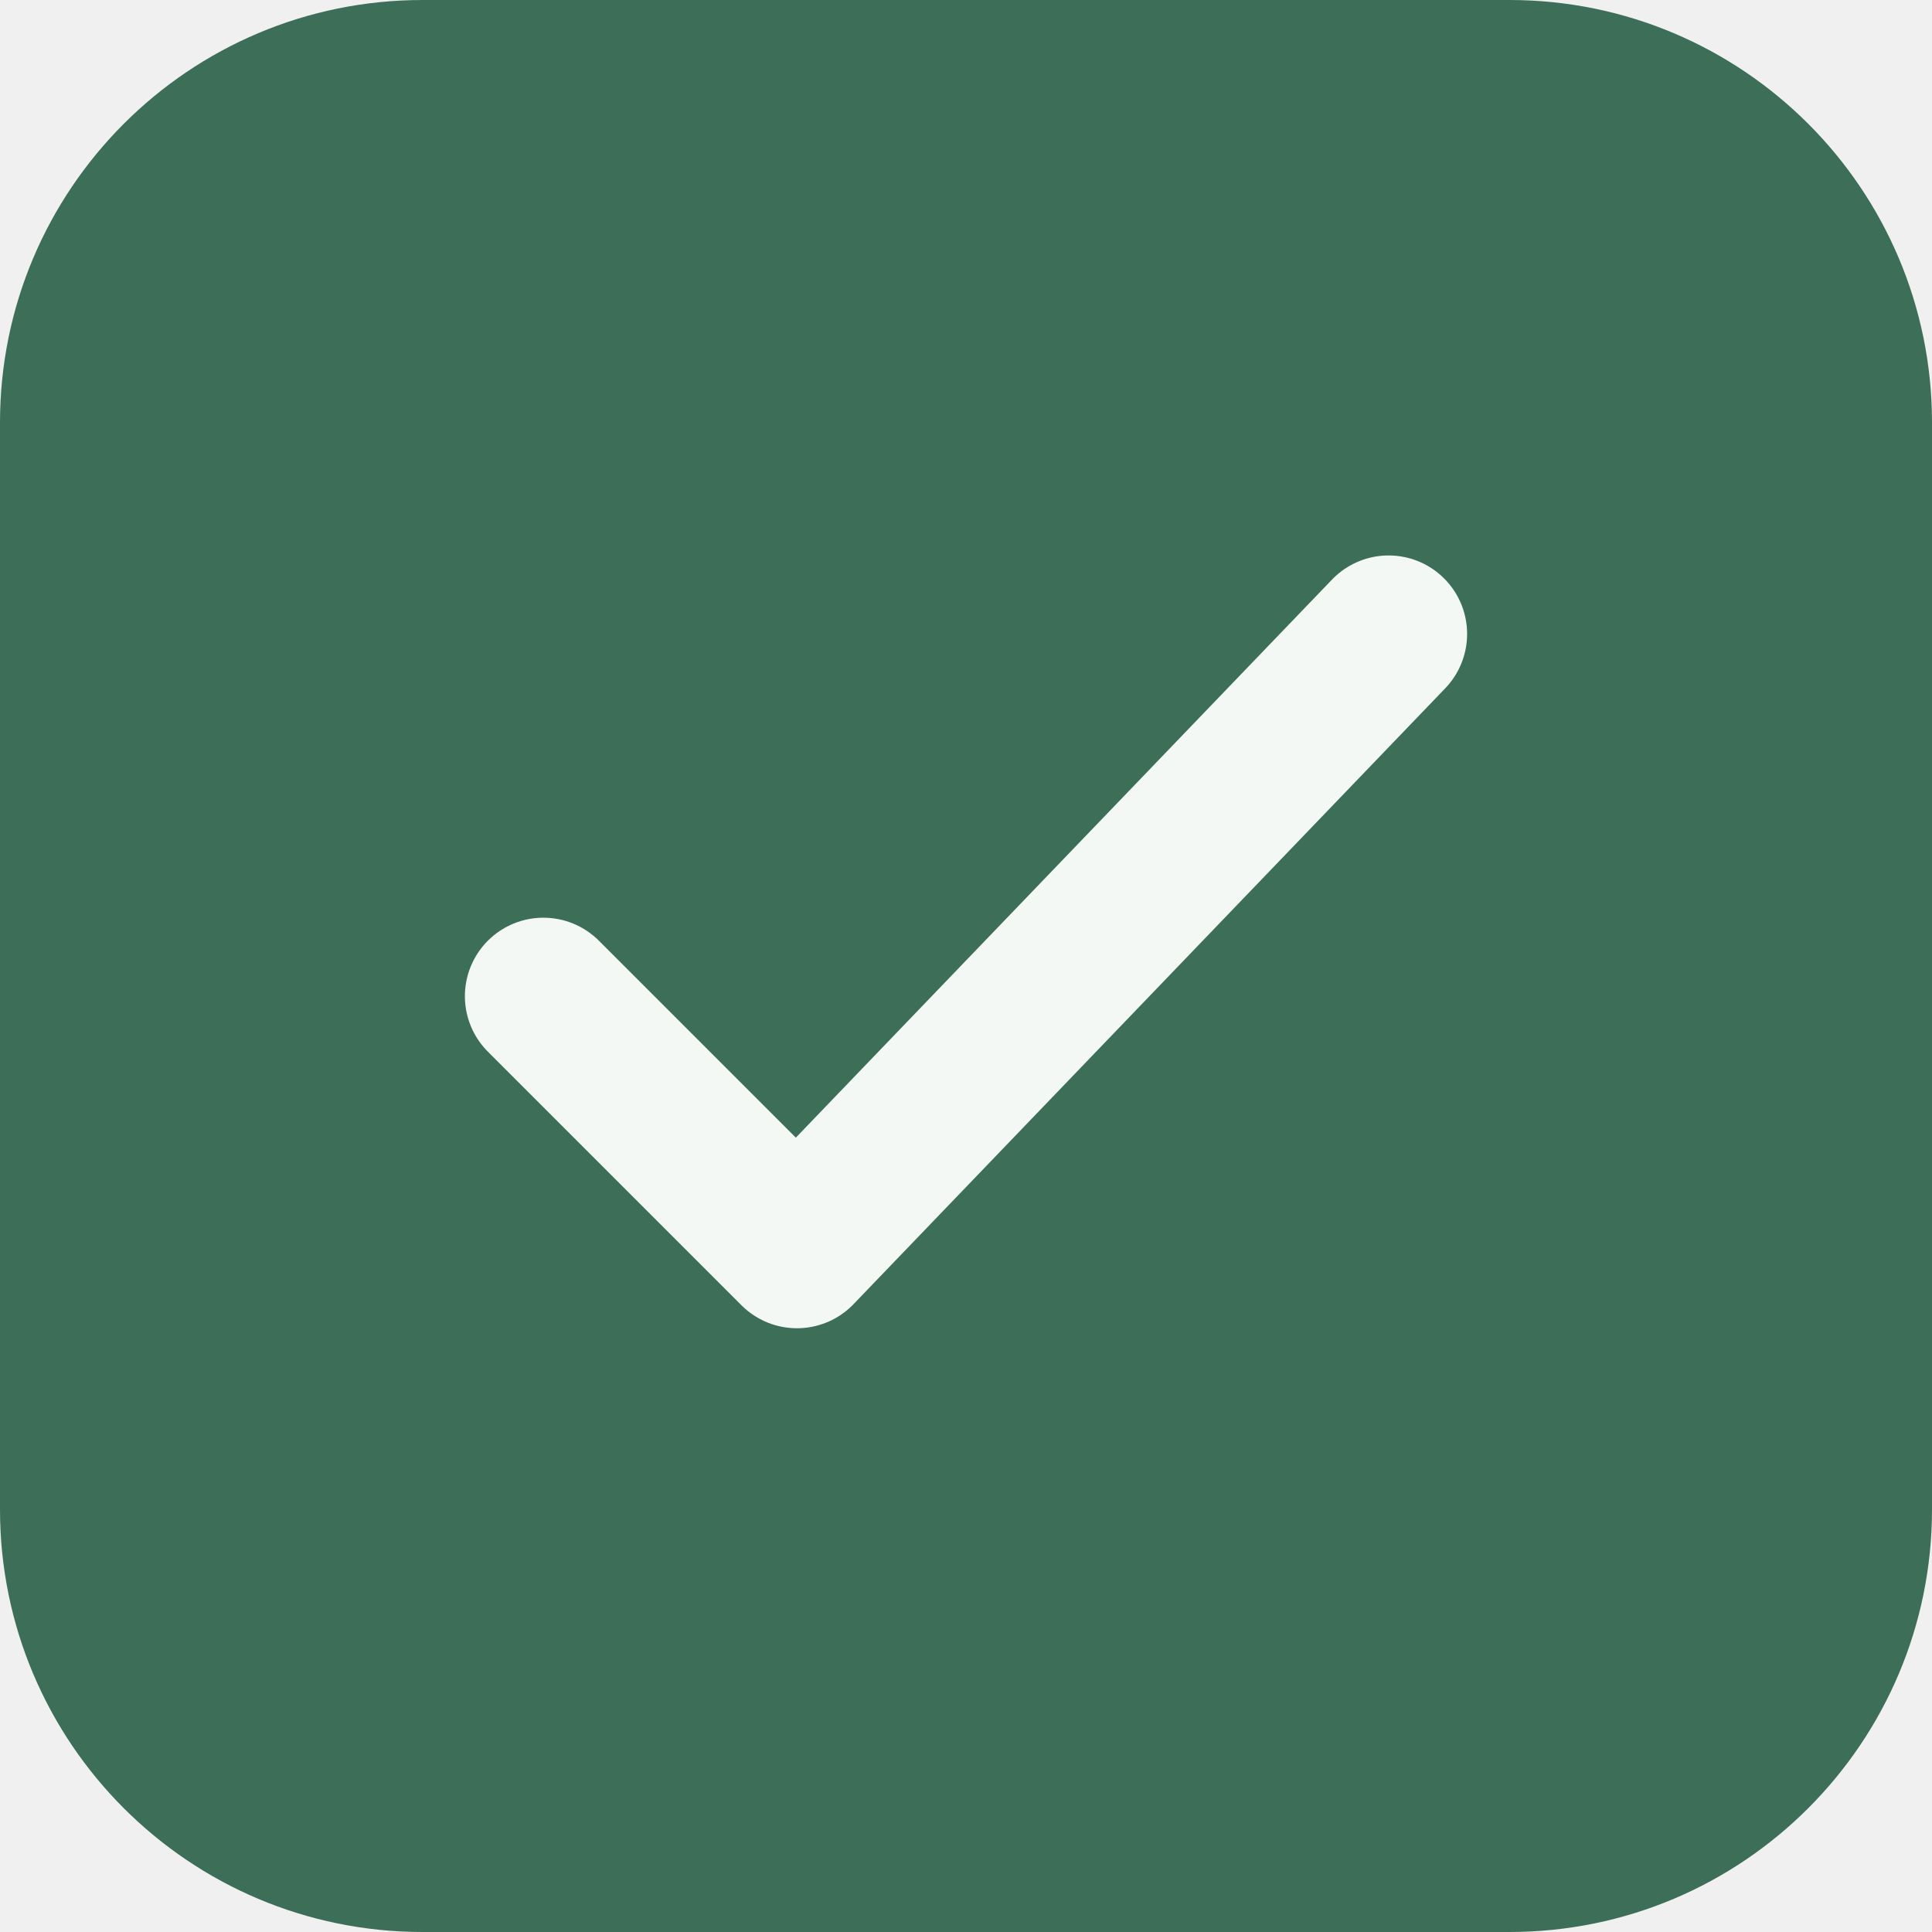
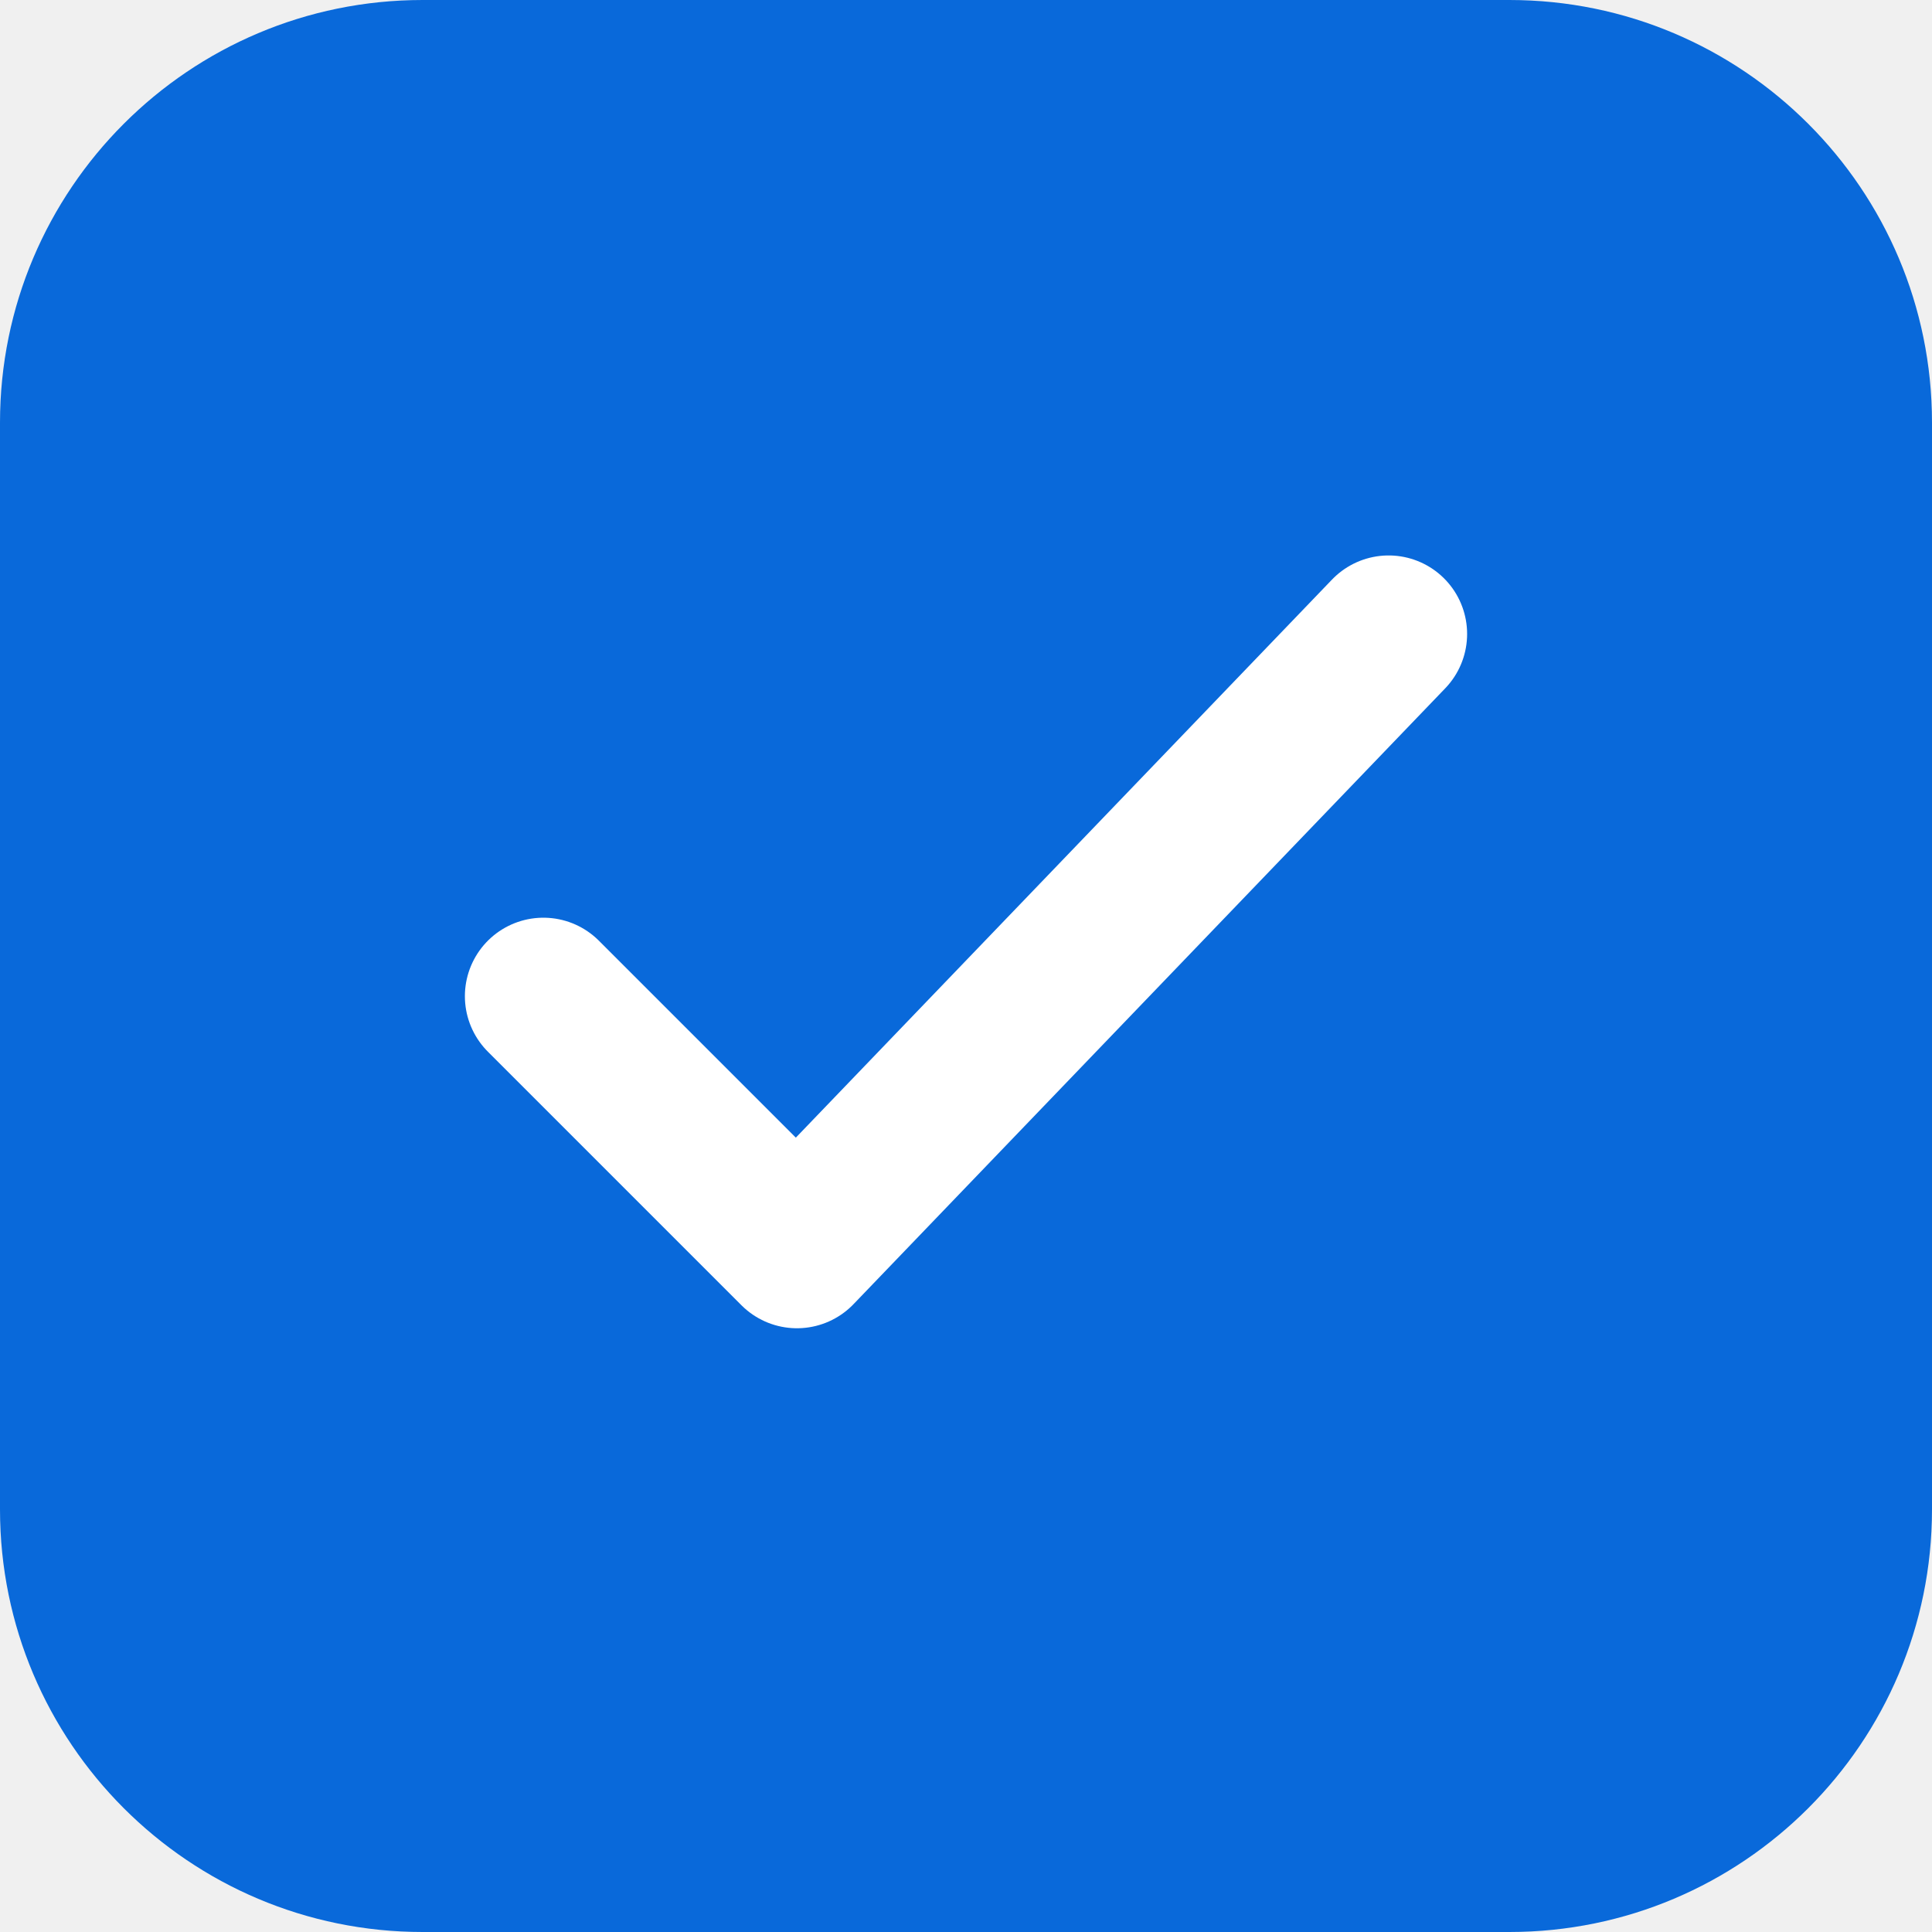
<svg xmlns="http://www.w3.org/2000/svg" viewBox="0 0 32 32">
-   <rect width="32" height="32" rx="7" fill="#3C6E58" />
-   <path d="M9 16.5l4.2 4.2L23 10.5" fill="none" stroke="#F4F8F5" stroke-width="2.6" stroke-linecap="round" stroke-linejoin="round" />
+   <rect width="32" height="32" rx="7" fill="#0969DA" />
+   <path d="M9 16.5l4.2 4.2L23 10.5" fill="none" stroke="#FFFFFF" stroke-width="2.6" stroke-linecap="round" stroke-linejoin="round" />
</svg>
